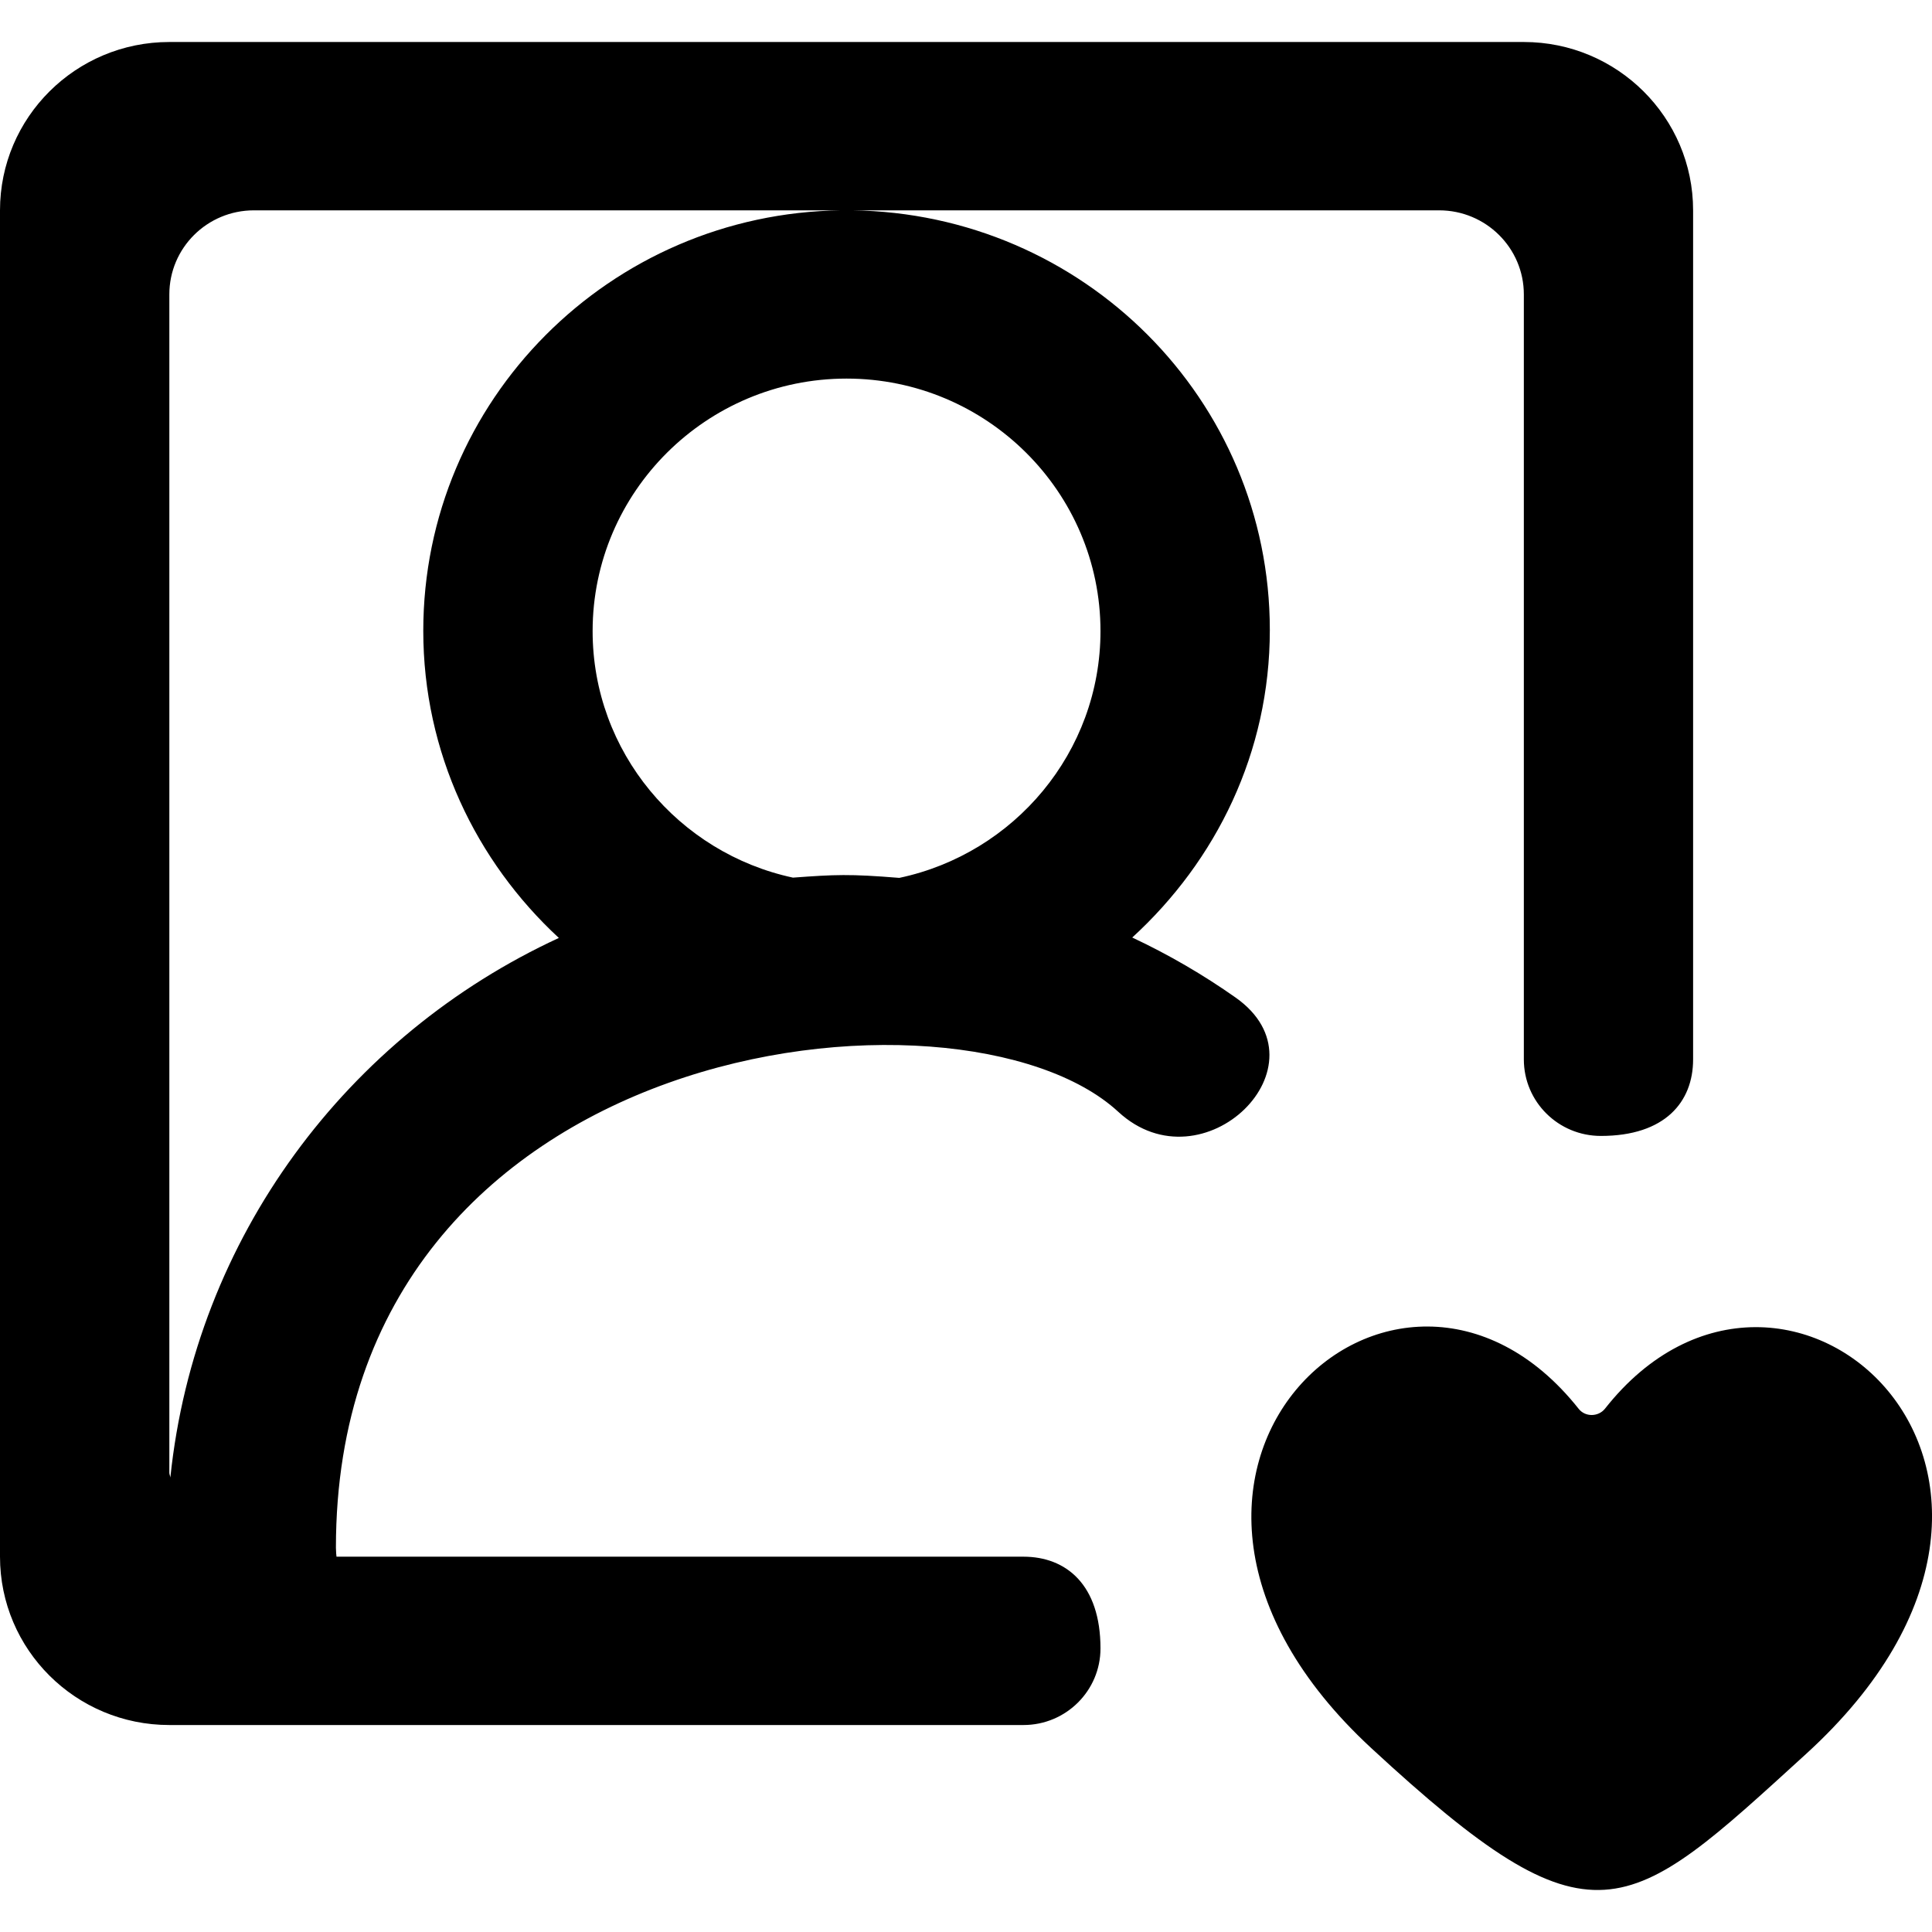
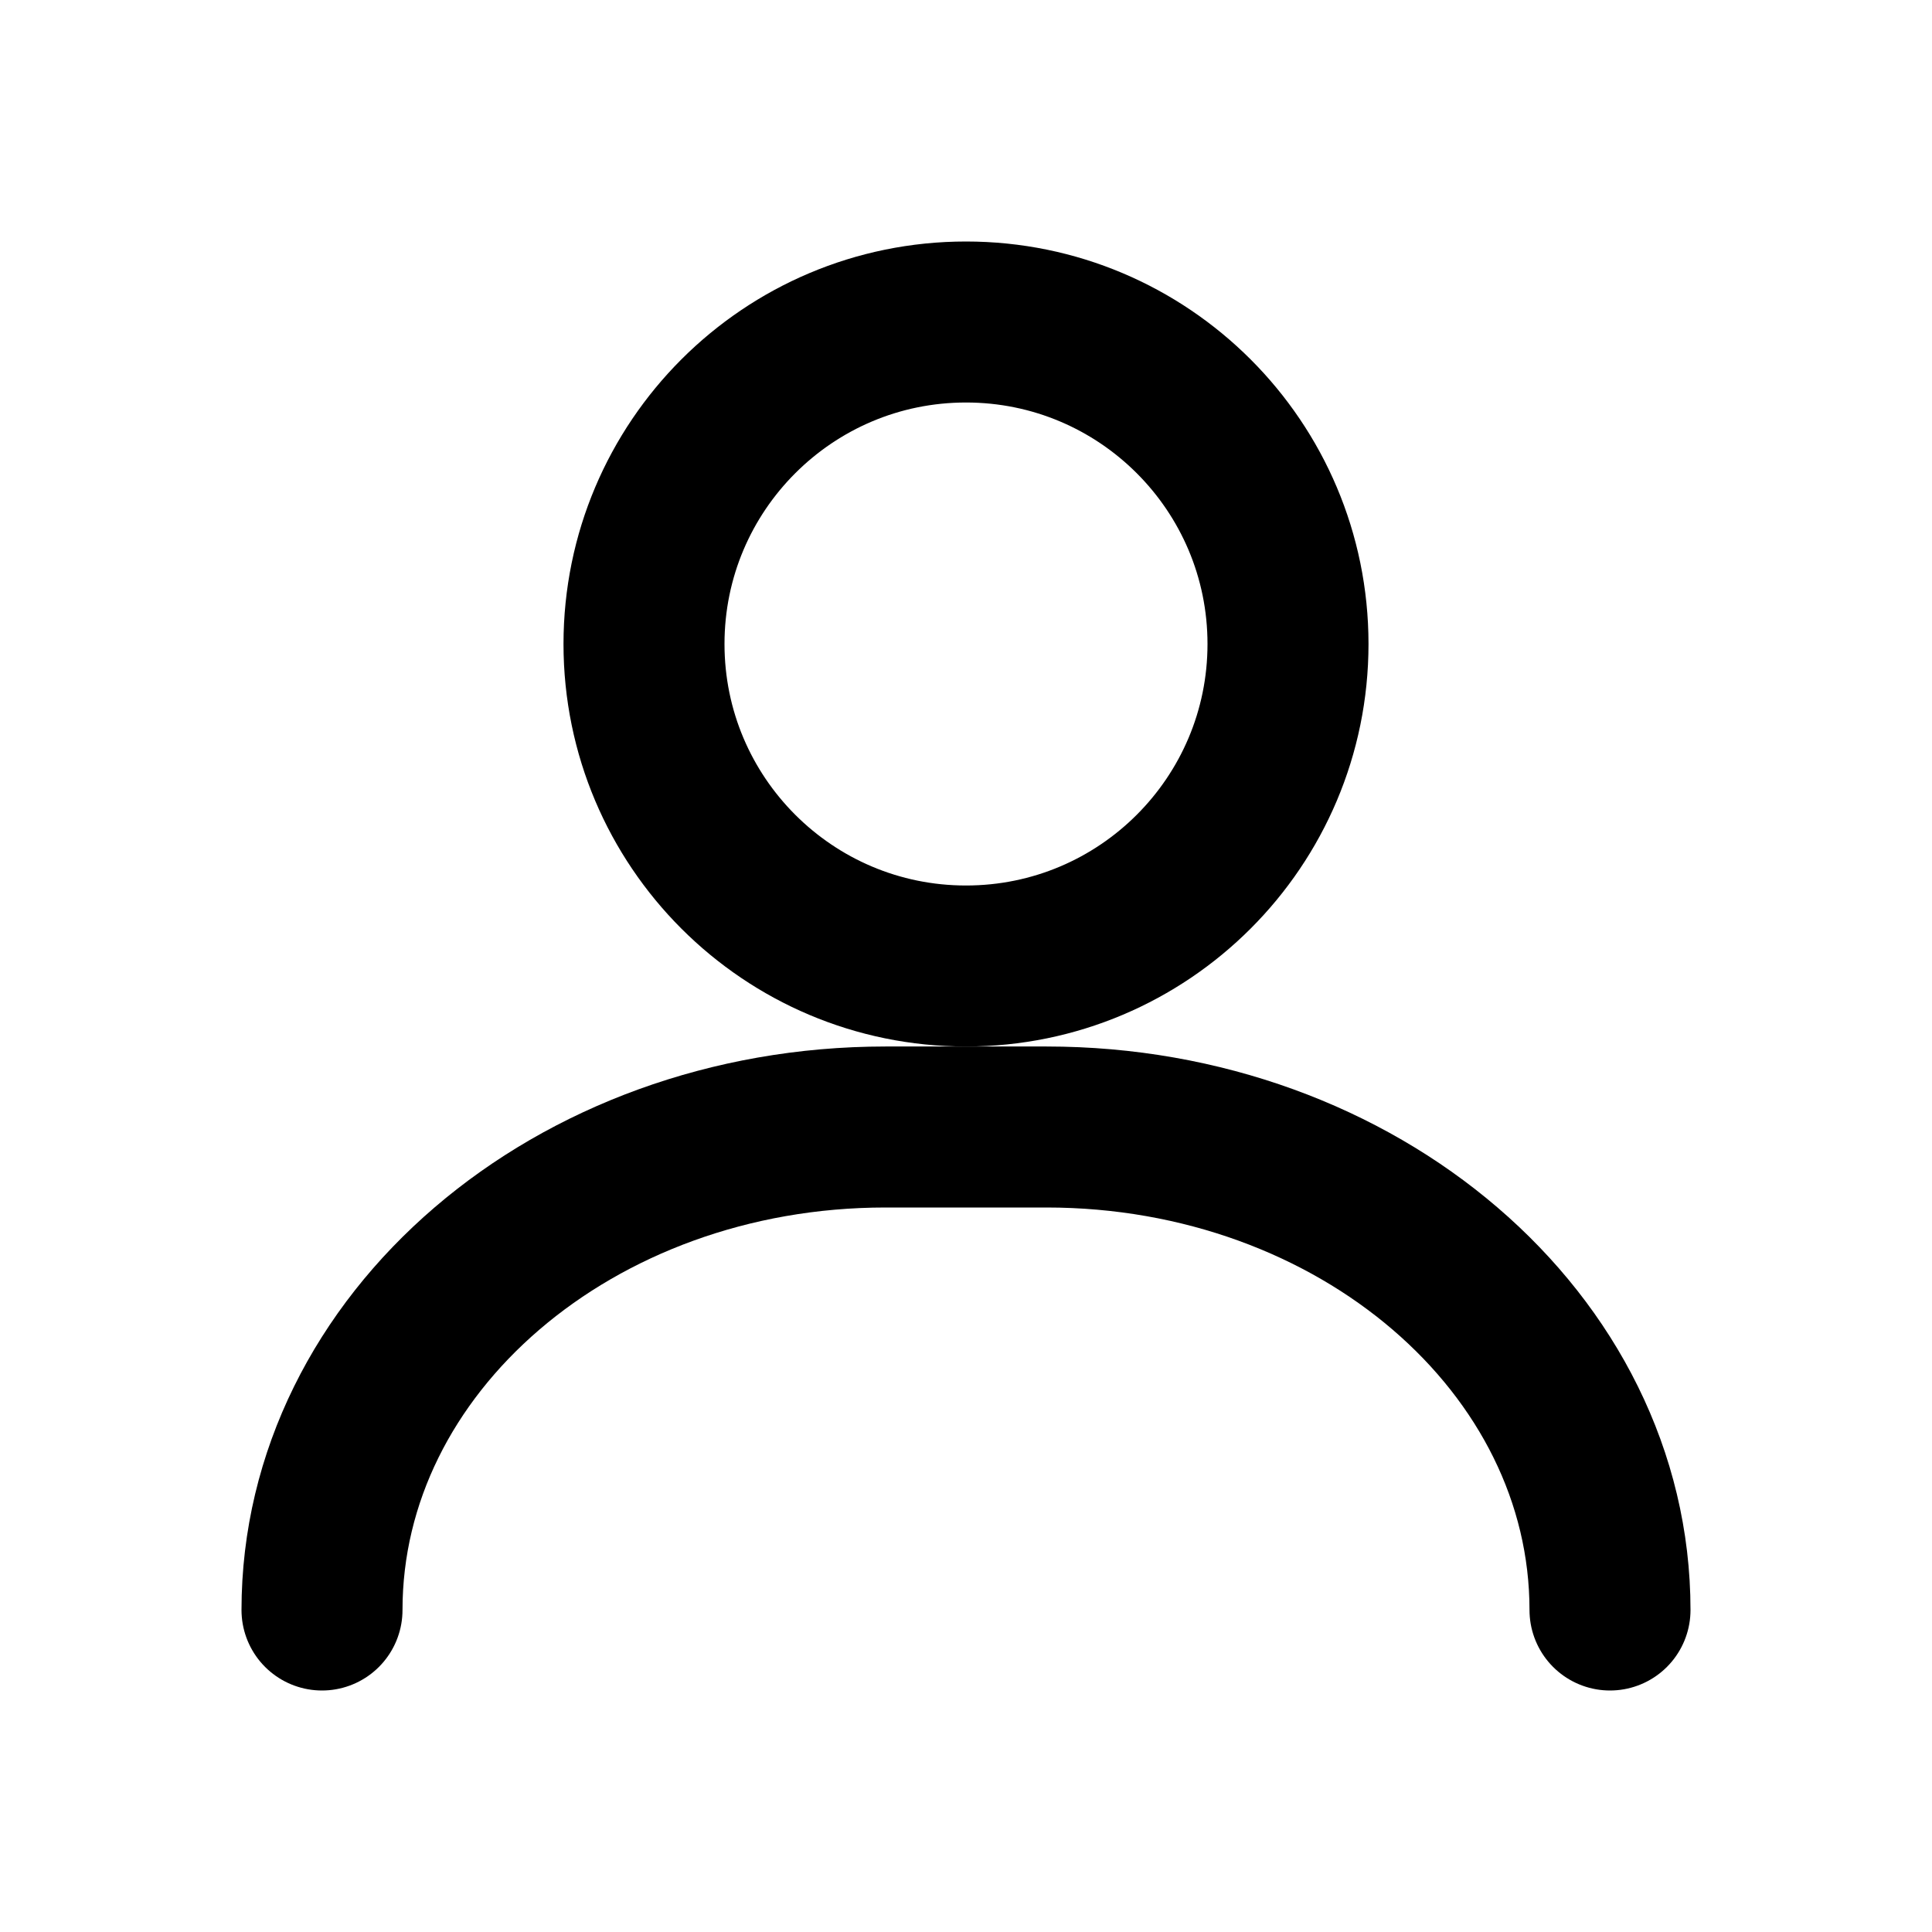
- <svg xmlns="http://www.w3.org/2000/svg" width="800px" height="800px" viewBox="0 -0.5 23 23" version="1.1">
-   <defs>
- 
- </defs>
-   <g id="Page-1" stroke="none" stroke-width="1" fill="none" fill-rule="evenodd">
-     <g id="Dribbble-Light-Preview" transform="translate(-220, -2199)" fill="#000000">
-       <g id="icons" transform="translate(56, 160)">
-         <path d="M185.5,2059.381 C183.355,2061.337 182.972,2061.758 180.327,2059.313 C176.808,2056.062 180.625,2052.536 182.794,2055.272 C182.872,2055.371 183.028,2055.369 183.107,2055.27 C185.243,2052.558 189.158,2056.047 185.5,2059.381 M174.706,2048.951 C174.115,2048.903 173.941,2048.911 173.44,2048.948 C172.079,2048.656 171.055,2047.452 171.055,2046.013 C171.055,2044.356 172.411,2043.007 174.078,2043.007 C175.745,2043.007 177.101,2044.356 177.101,2046.013 C177.101,2047.455 176.073,2048.662 174.706,2048.951 M166.028,2056.09 C166.026,2056.069 166.016,2056.052 166.016,2056.031 L166.016,2042.005 C166.016,2041.452 166.466,2041.004 167.023,2041.004 L174.014,2041.004 C171.261,2041.039 169.039,2043.266 169.039,2046.01 C169.039,2047.457 169.666,2048.753 170.653,2049.666 C168.138,2050.827 166.324,2053.23 166.028,2056.09 M178.71,2050.376 C178.325,2050.105 177.914,2049.865 177.479,2049.661 C178.479,2048.746 179.117,2047.458 179.117,2046 C179.117,2043.256 176.895,2041.039 174.143,2041.004 L181.133,2041.004 C181.689,2041.004 182.141,2041.452 182.141,2042.005 L182.141,2051.112 C182.141,2051.616 182.551,2052.023 183.058,2052.023 C183.822,2052.023 184.156,2051.618 184.156,2051.112 L184.156,2041.004 C184.156,2039.898 183.253,2039 182.141,2039 L166.016,2039 C164.902,2039 164,2039.898 164,2041.004 L164,2057.032 C164,2058.139 164.902,2059.036 166.016,2059.036 L176.184,2059.036 C176.69,2059.036 177.101,2058.628 177.101,2058.124 C177.101,2057.365 176.692,2057.032 176.184,2057.032 L168.006,2057.032 C168.005,2057.032 167.999,2056.966 167.999,2056.926 C167.999,2050.816 175.444,2050.009 177.313,2051.736 C178.321,2052.667 179.845,2051.177 178.71,2050.376" id="profile_image_favorite_round-[#1330]">
- 
- </path>
-       </g>
-     </g>
-   </g>
+ <svg xmlns="http://www.w3.org/2000/svg" width="24" height="24" viewBox="0 0 24 24" fill="none">
+   <circle cx="12" cy="8" r="4" stroke="currentColor" stroke-width="2" />
+   <path d="M4 20C4 16.69 7.13 14 11 14H13C16.87 14 20 16.69 20 20" stroke="currentColor" stroke-width="2" stroke-linecap="round" />
</svg>
